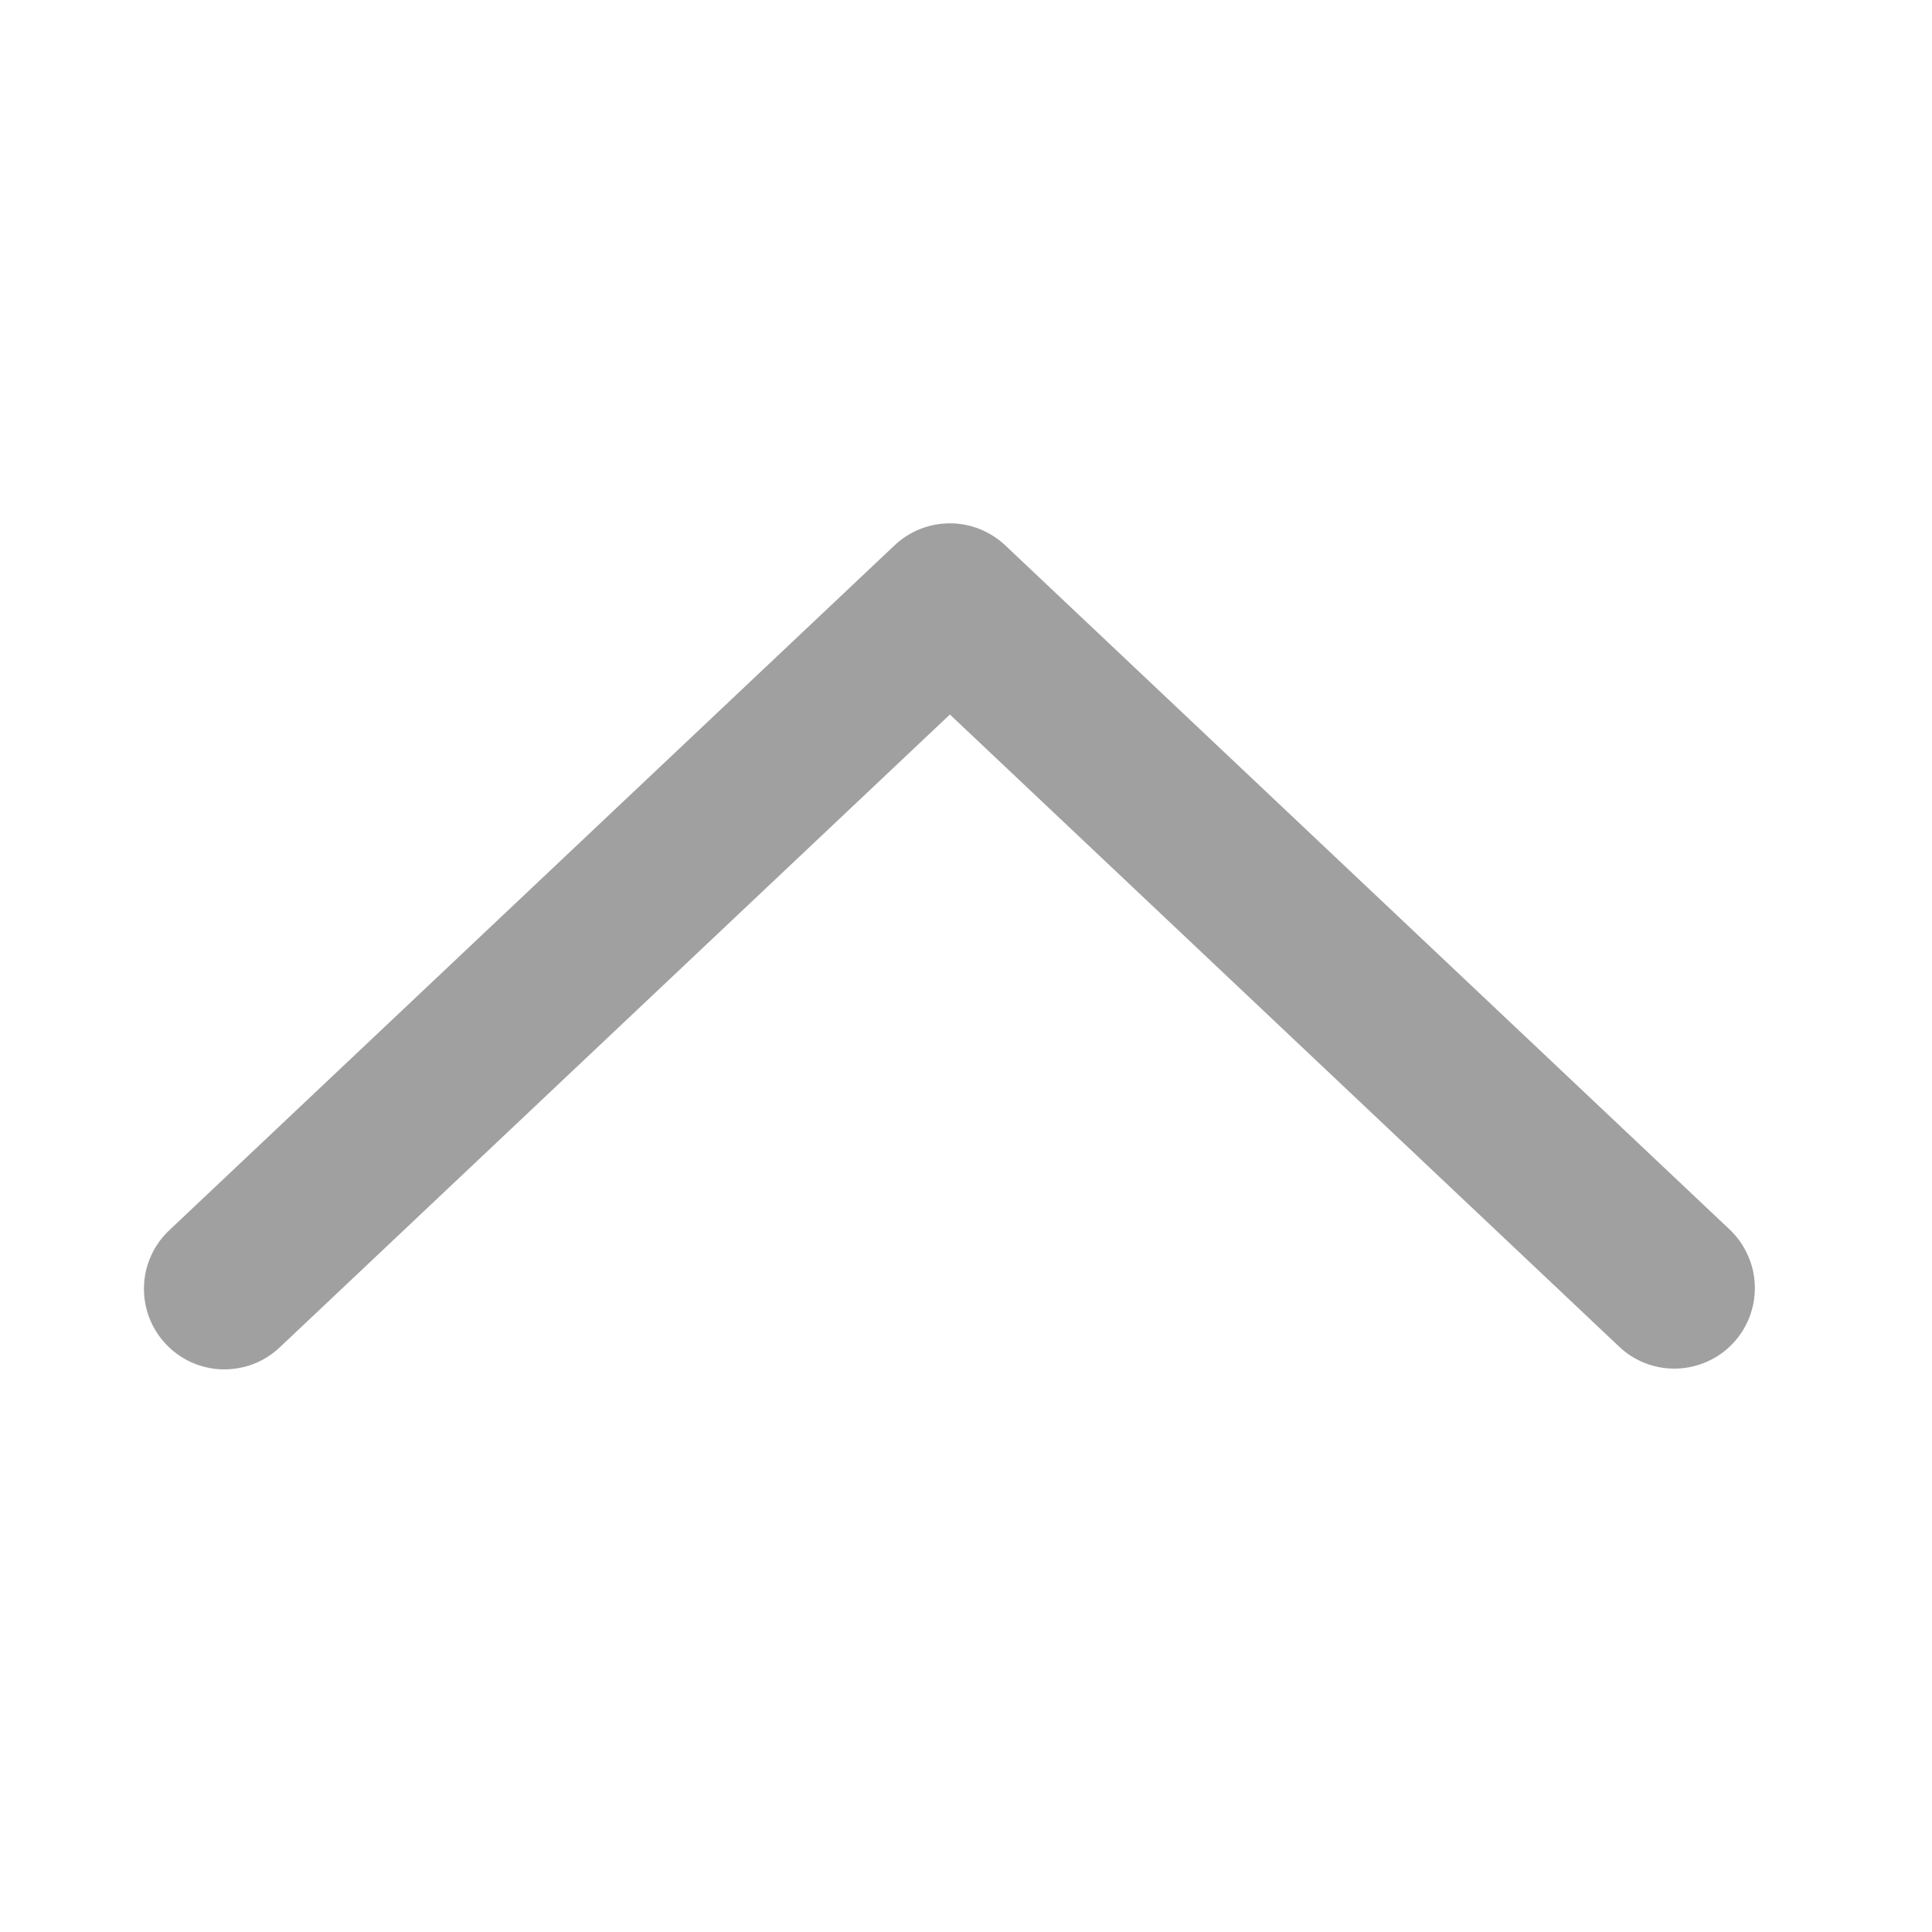
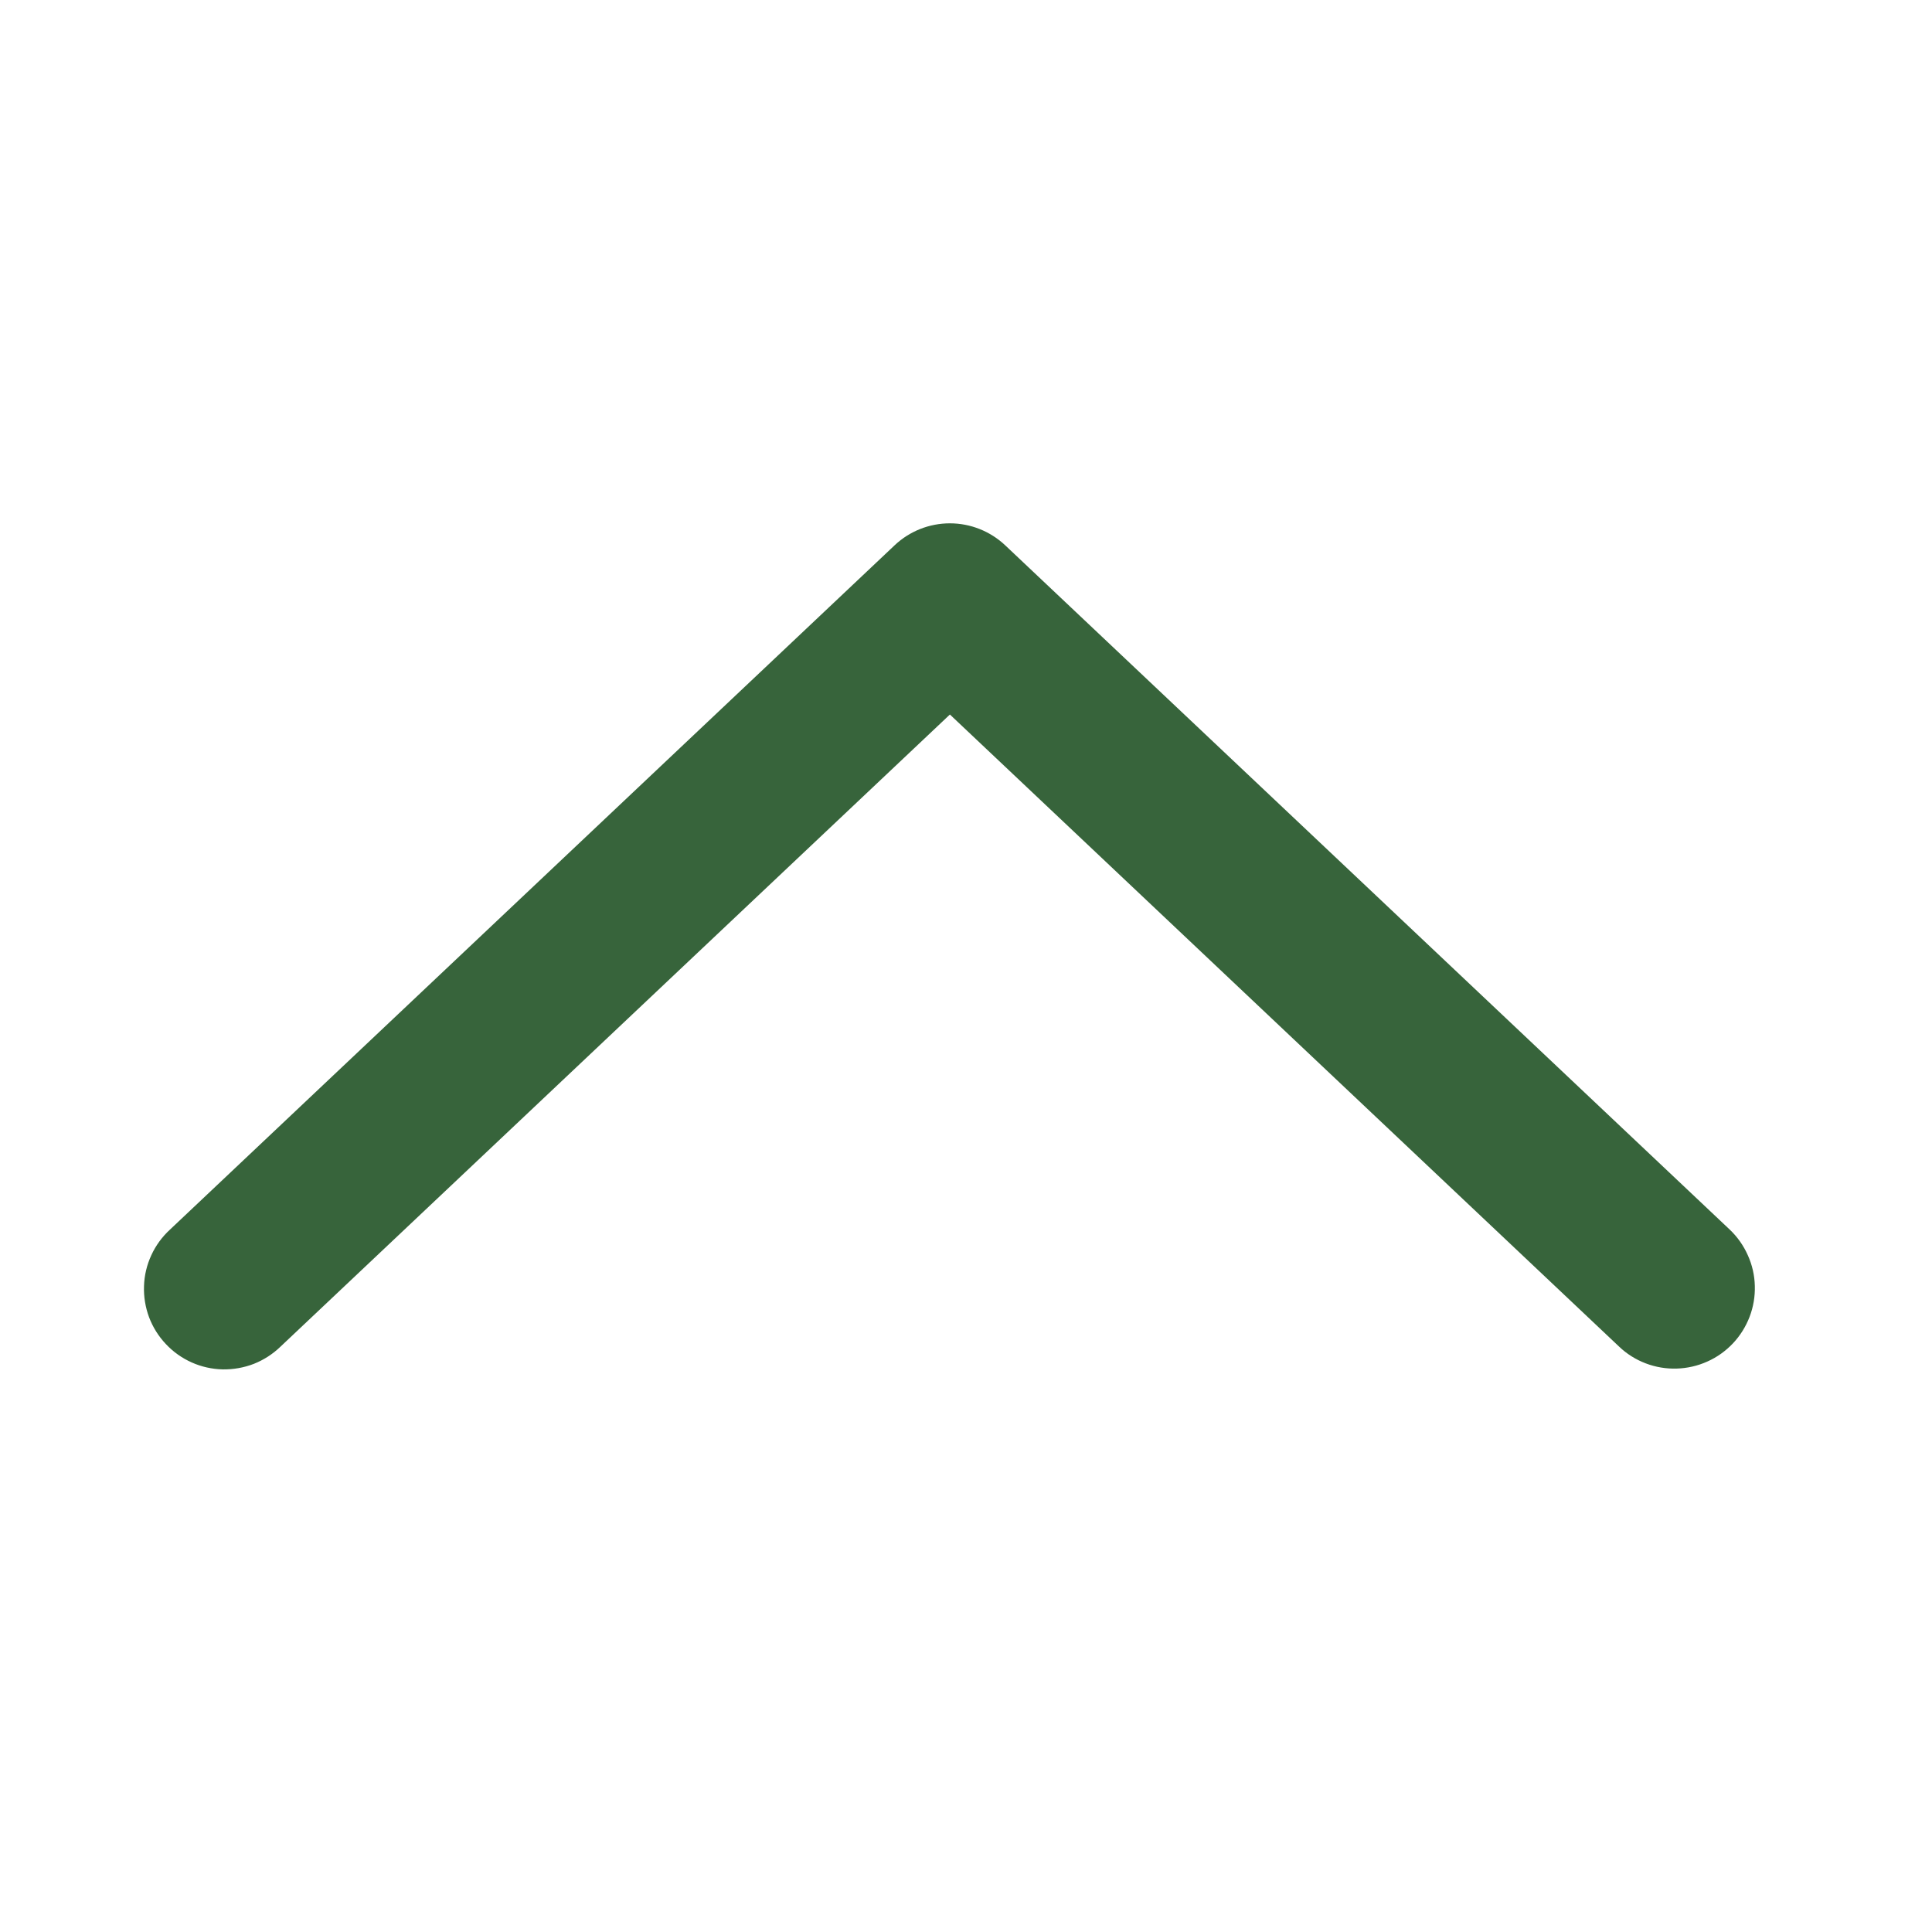
<svg xmlns="http://www.w3.org/2000/svg" width="24" height="24" viewBox="0 0 24 24" fill="none">
-   <path d="M20.113 16.728C20.208 16.819 20.32 16.889 20.443 16.936C20.566 16.983 20.697 17.005 20.828 17.001C20.959 16.997 21.088 16.968 21.208 16.914C21.328 16.861 21.436 16.784 21.527 16.688C21.617 16.593 21.687 16.48 21.734 16.358C21.781 16.235 21.803 16.104 21.799 15.973C21.796 15.842 21.766 15.712 21.712 15.593C21.659 15.473 21.582 15.364 21.487 15.274L12.487 6.774C12.301 6.599 12.055 6.501 11.8 6.501C11.544 6.501 11.298 6.599 11.113 6.774L2.112 15.274C2.014 15.364 1.935 15.472 1.88 15.592C1.824 15.713 1.793 15.843 1.789 15.975C1.784 16.108 1.806 16.24 1.852 16.364C1.899 16.488 1.97 16.601 2.061 16.697C2.152 16.794 2.261 16.871 2.382 16.925C2.503 16.979 2.634 17.008 2.766 17.011C2.899 17.013 3.03 16.99 3.154 16.942C3.277 16.893 3.389 16.821 3.485 16.728L11.8 8.876L20.113 16.728Z" fill="#A0A0A0" />
+   <path d="M20.113 16.728C20.208 16.819 20.32 16.889 20.443 16.936C20.566 16.983 20.697 17.005 20.828 17.001C20.959 16.997 21.088 16.968 21.208 16.914C21.328 16.861 21.436 16.784 21.527 16.688C21.617 16.593 21.687 16.48 21.734 16.358C21.781 16.235 21.803 16.104 21.799 15.973C21.796 15.842 21.766 15.712 21.712 15.593C21.659 15.473 21.582 15.364 21.487 15.274L12.487 6.774C12.301 6.599 12.055 6.501 11.8 6.501C11.544 6.501 11.298 6.599 11.113 6.774L2.112 15.274C2.014 15.364 1.935 15.472 1.88 15.592C1.824 15.713 1.793 15.843 1.789 15.975C1.784 16.108 1.806 16.24 1.852 16.364C1.899 16.488 1.97 16.601 2.061 16.697C2.152 16.794 2.261 16.871 2.382 16.925C2.503 16.979 2.634 17.008 2.766 17.011C2.899 17.013 3.03 16.99 3.154 16.942C3.277 16.893 3.389 16.821 3.485 16.728L11.8 8.876L20.113 16.728Z" fill="#37643B" />
</svg>
